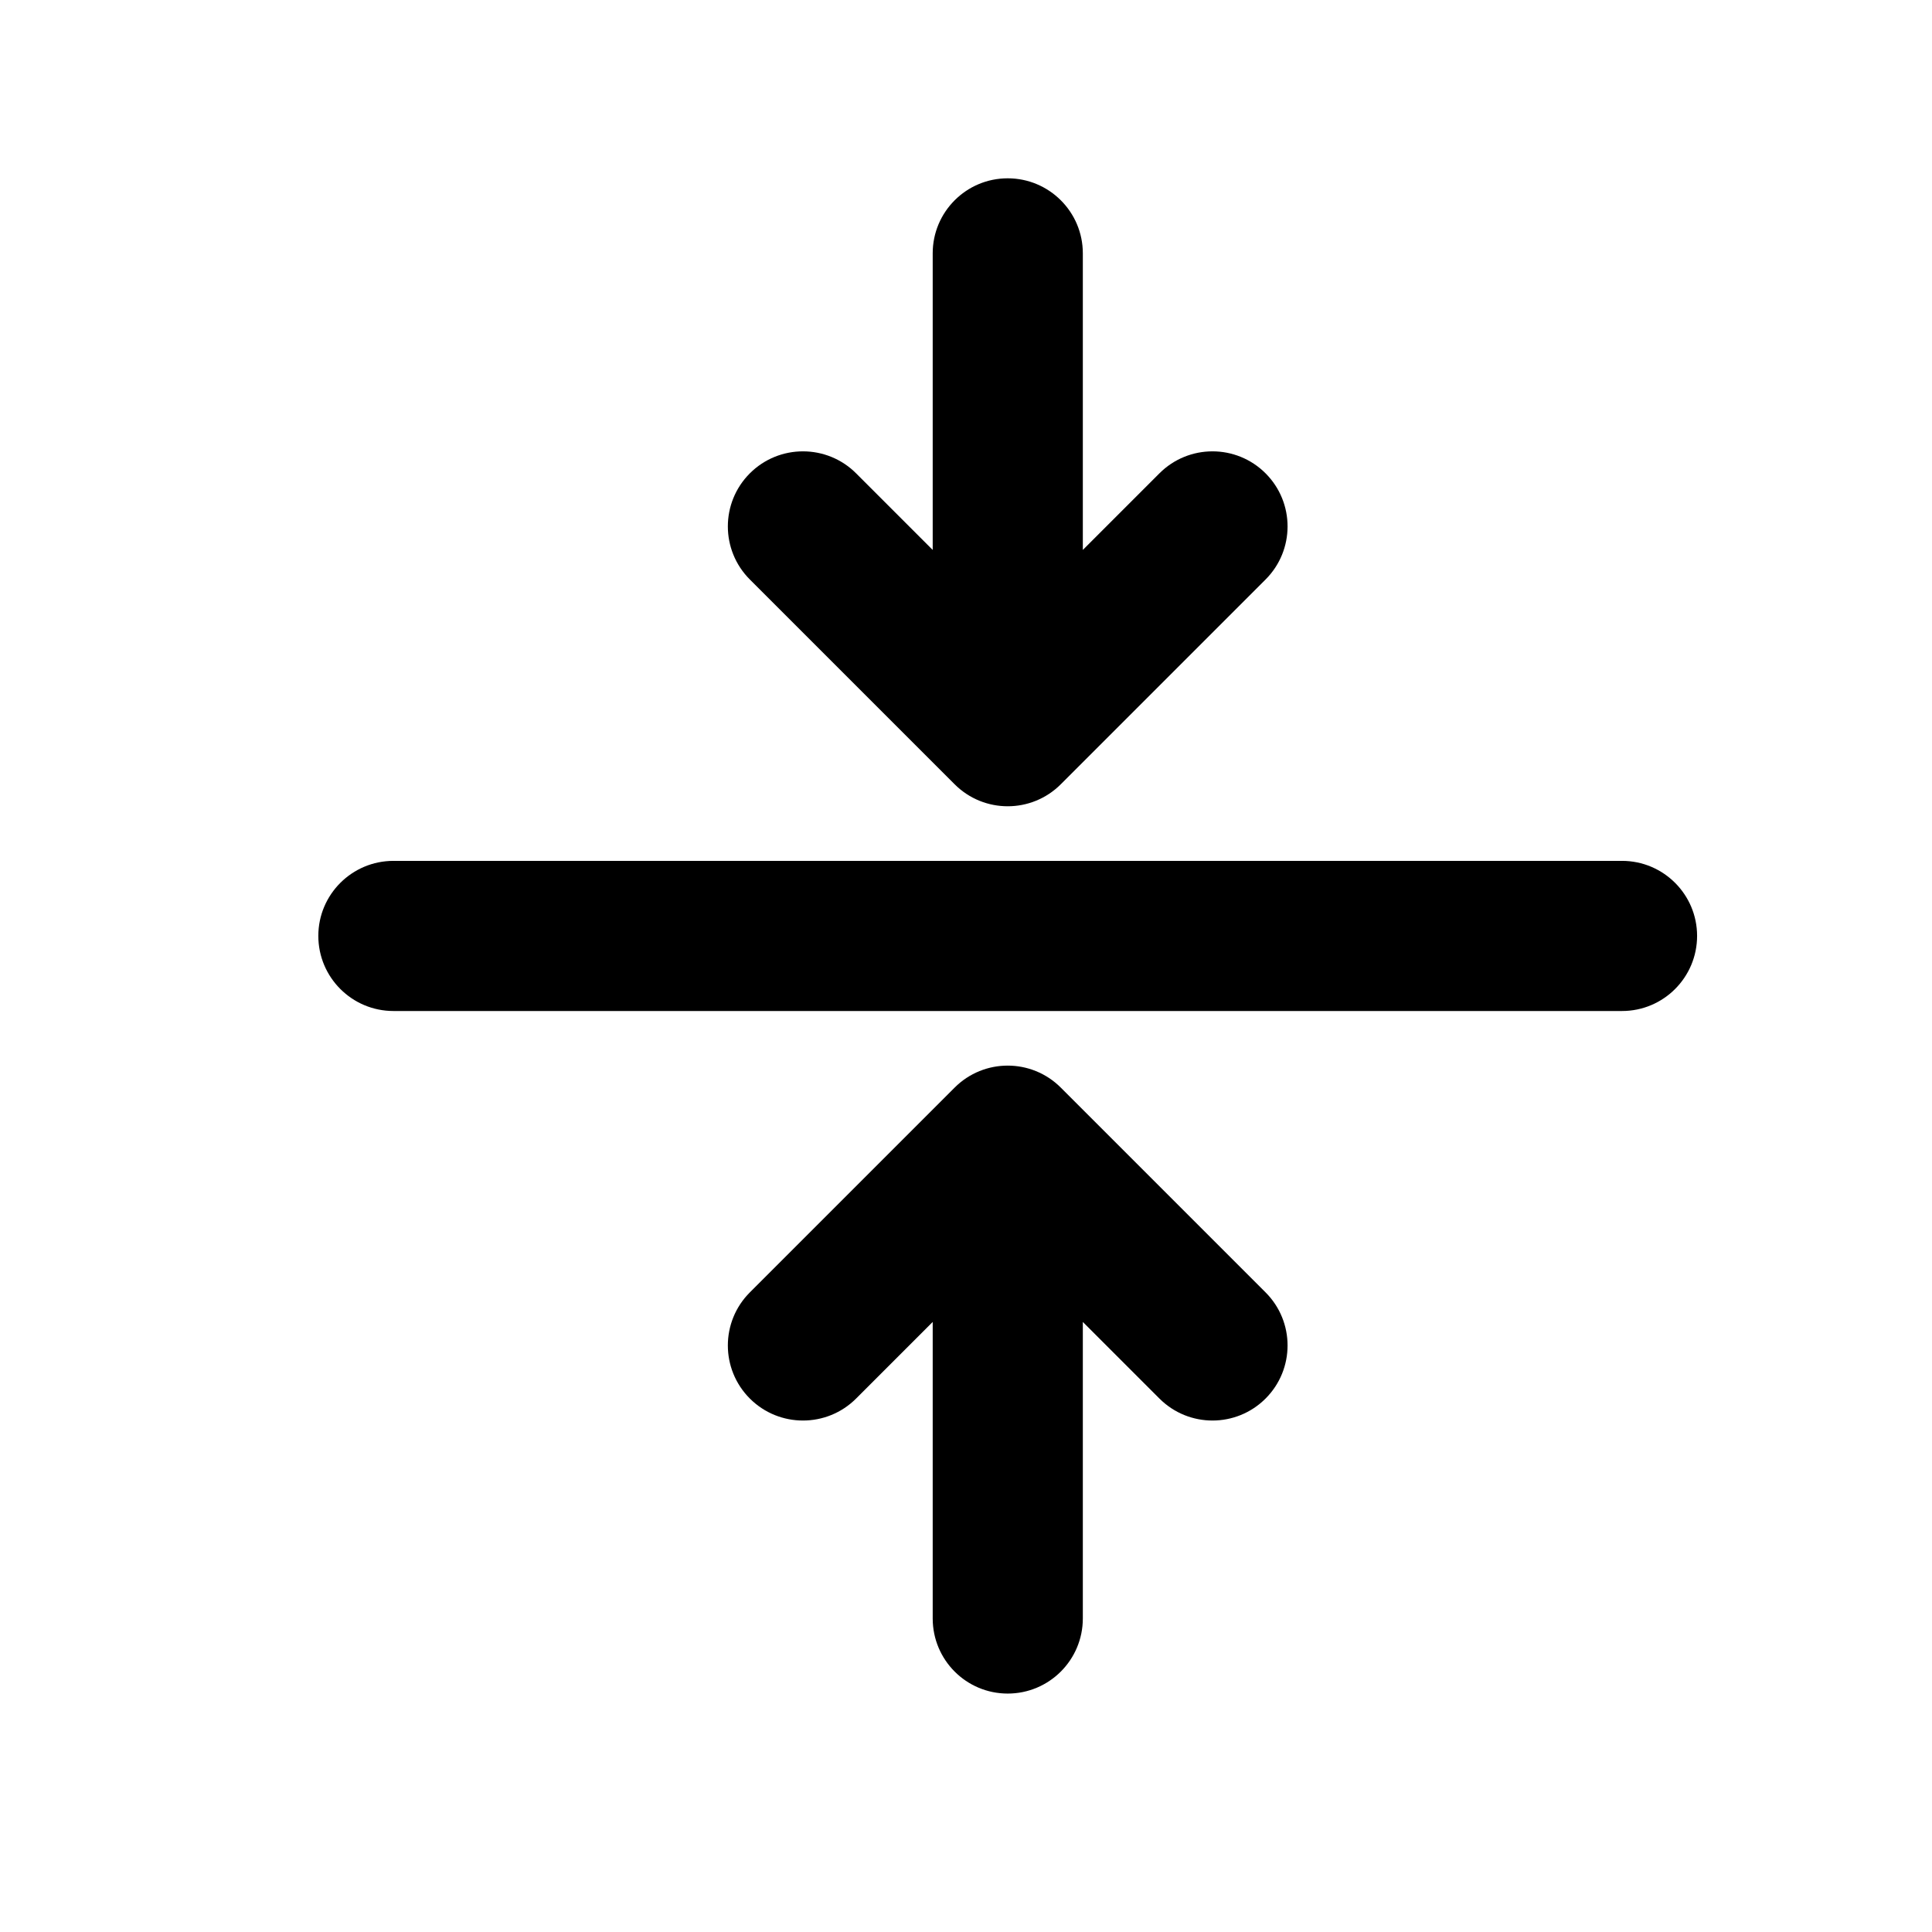
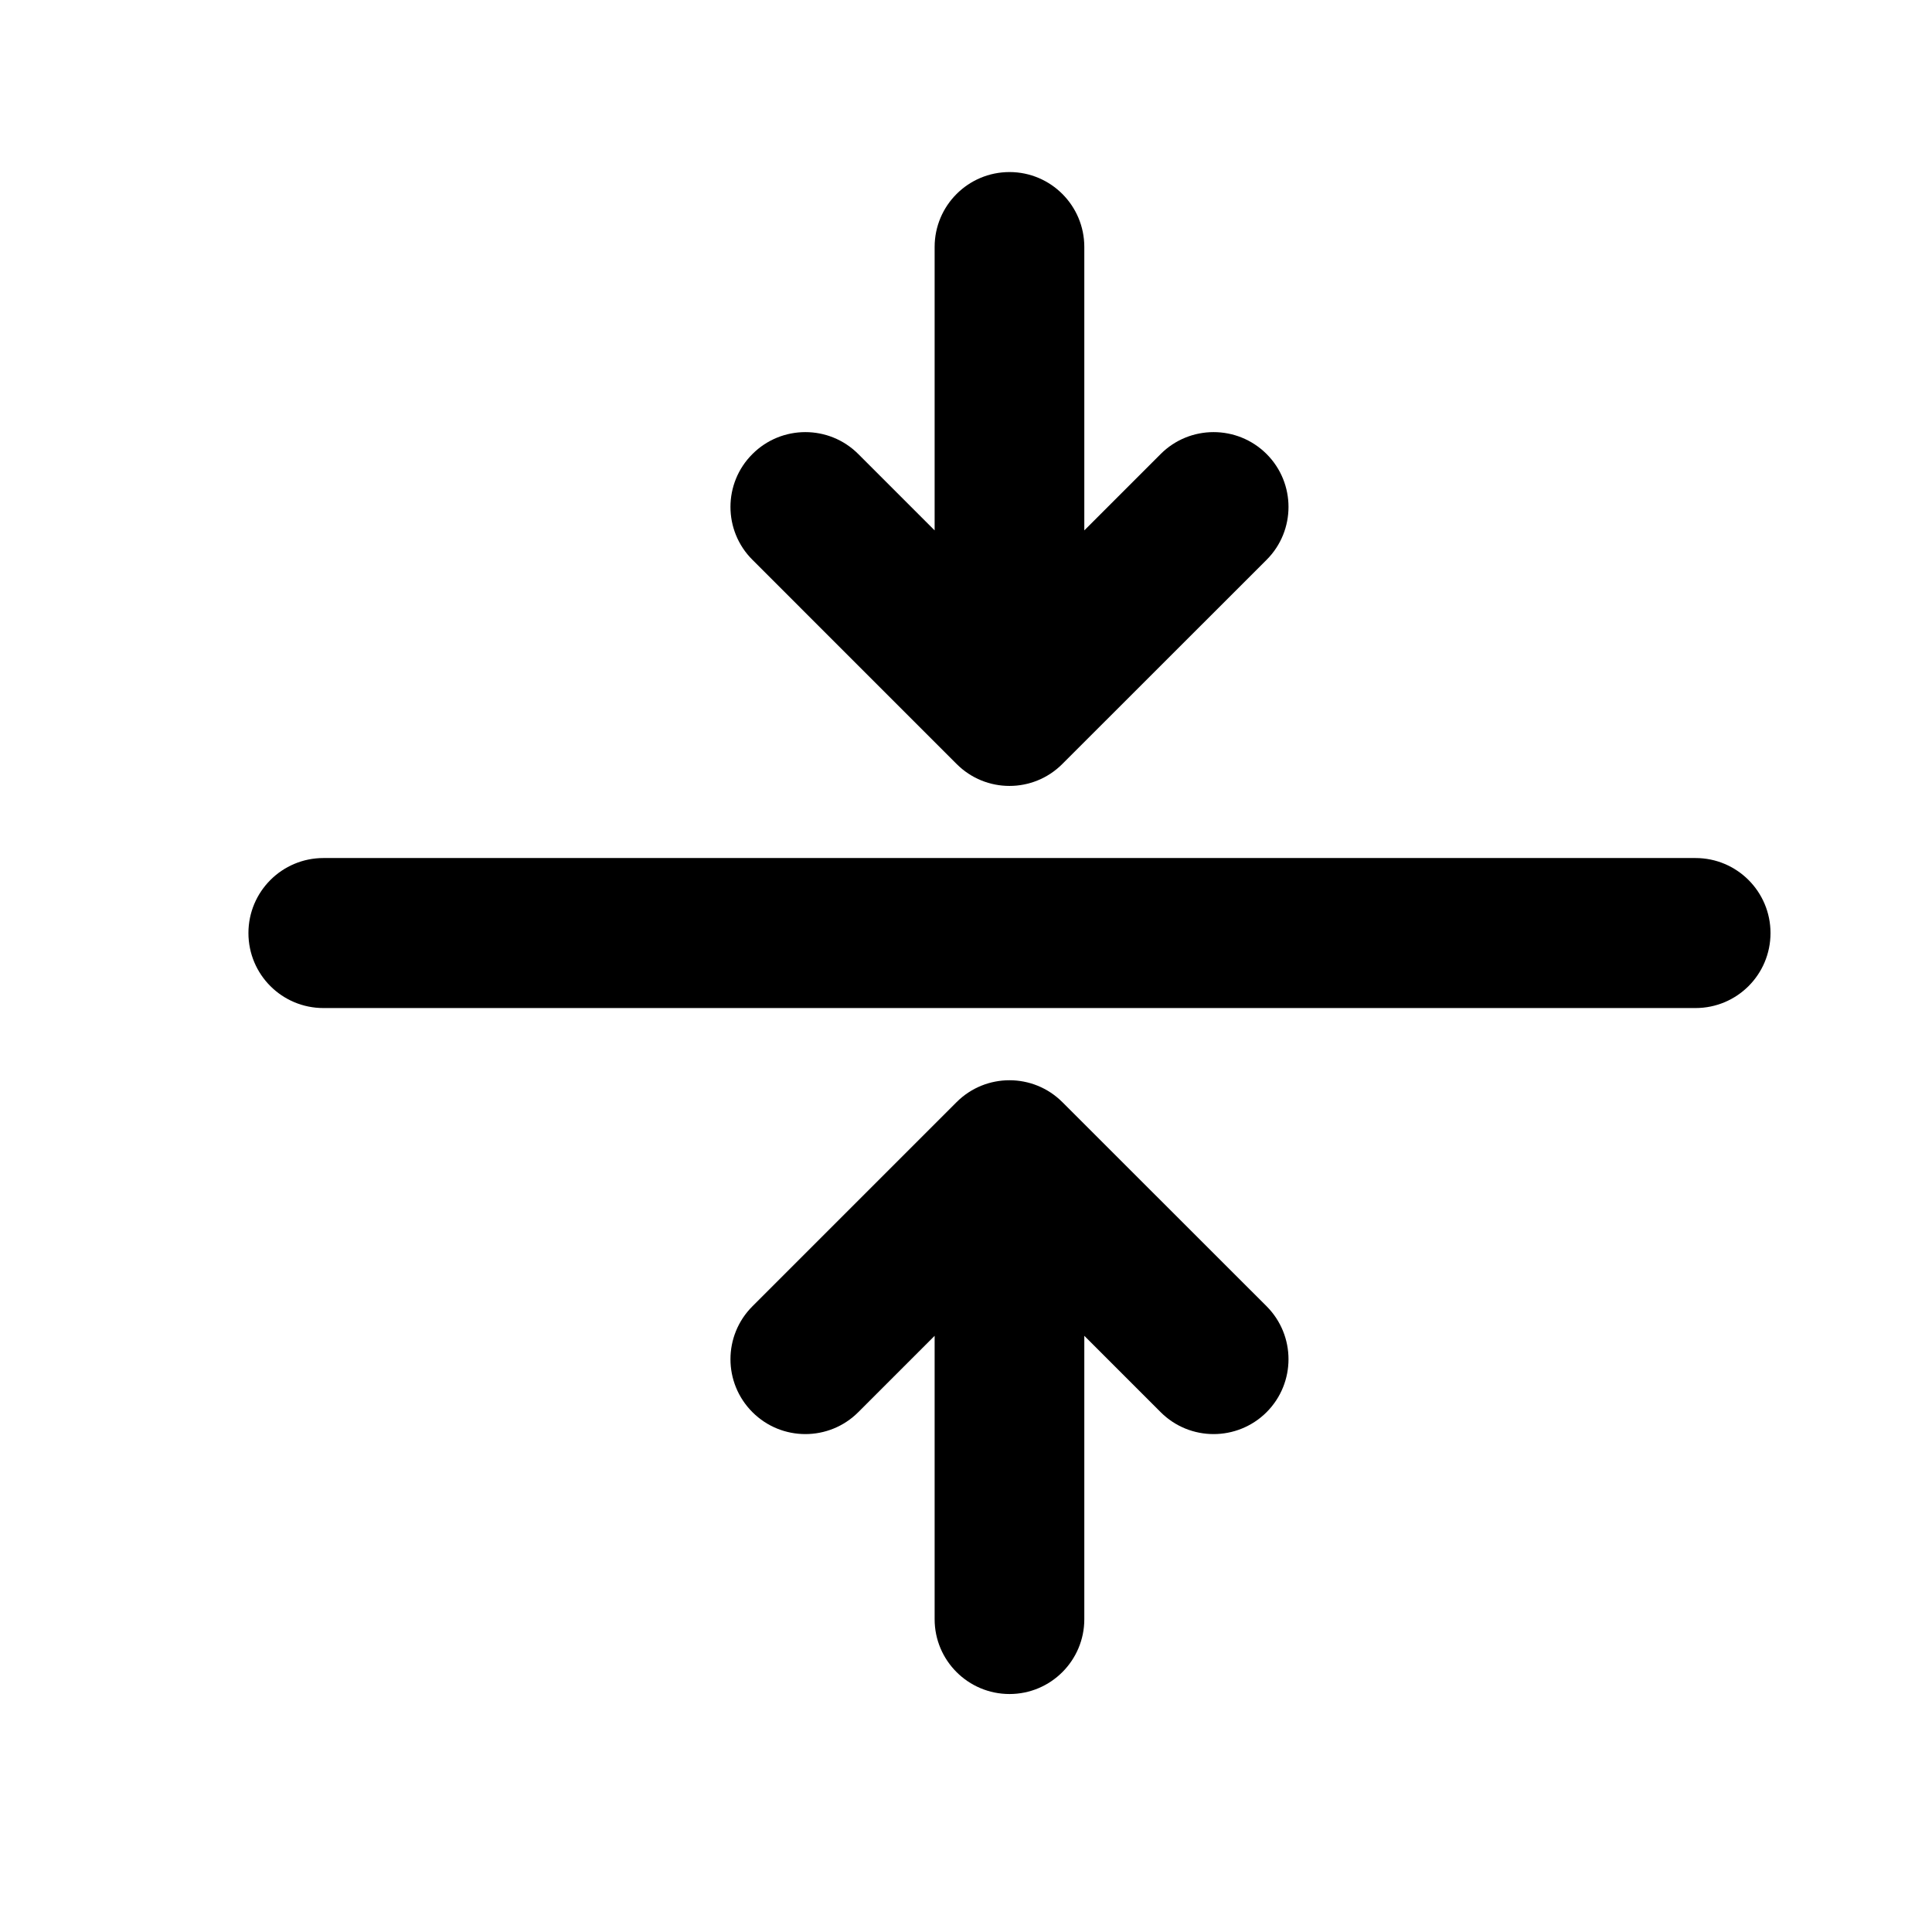
<svg xmlns="http://www.w3.org/2000/svg" width="17" height="17" viewBox="0 0 17 17" fill="none">
  <mask id="mask0_102_834" style="mask-type:alpha" maskUnits="userSpaceOnUse" x="0" y="0" width="17" height="17">
-     <rect x="0.867" y="0.236" width="16" height="16" fill="#DCDCDC" />
+     <rect x="0.883" y="0.21" width="16" height="16" fill="#DCDCDC" />
  </mask>
  <g mask="url(#mask0_102_834)">
-     <path d="M8.867 1.569C9.232 1.569 9.528 1.865 9.528 2.229V4.839L10.202 4.165C10.46 3.907 10.878 3.907 11.136 4.165C11.394 4.423 11.394 4.841 11.136 5.099L9.334 6.901C9.076 7.159 8.658 7.159 8.4 6.901L6.598 5.099C6.34 4.841 6.34 4.423 6.598 4.165C6.856 3.907 7.275 3.907 7.533 4.165L8.207 4.839V2.229C8.207 1.865 8.502 1.569 8.867 1.569Z" fill="black" />
-     <path d="M6.598 11.372L8.4 9.57C8.658 9.312 9.076 9.312 9.334 9.57L11.136 11.372C11.394 11.63 11.394 12.048 11.136 12.306C10.878 12.564 10.46 12.564 10.202 12.306L9.528 11.632V14.241C9.528 14.606 9.232 14.902 8.867 14.902C8.502 14.902 8.207 14.606 8.207 14.241V11.632L7.533 12.306C7.275 12.564 6.856 12.564 6.598 12.306C6.34 12.048 6.34 11.63 6.598 11.372Z" fill="black" />
-     <path d="M3.462 7.575C3.097 7.575 2.801 7.871 2.801 8.235C2.801 8.6 3.097 8.896 3.462 8.896H14.273C14.637 8.896 14.933 8.6 14.933 8.235C14.933 7.871 14.637 7.575 14.273 7.575H3.462Z" fill="black" />
+     <path d="M2.846 7.55C2.481 7.55 2.186 7.846 2.186 8.21C2.186 8.575 2.481 8.87 2.846 8.87H14.919C15.284 8.87 15.579 8.575 15.579 8.21C15.579 7.846 15.284 7.55 14.919 7.55H2.846Z" fill="black" />
+     <path d="M9.541 2.173C9.541 1.809 9.246 1.514 8.883 1.514C8.519 1.514 8.224 1.809 8.224 2.173L8.224 4.667L7.552 3.995C7.295 3.738 6.878 3.738 6.621 3.995C6.363 4.252 6.363 4.669 6.621 4.926L8.417 6.722C8.674 6.98 9.091 6.98 9.348 6.722L11.145 4.926C11.402 4.669 11.402 4.252 11.145 3.995C10.887 3.738 10.47 3.738 10.213 3.995L9.541 4.667L9.541 2.173Z" fill="black" />
+     <path d="M8.224 14.248C8.224 14.611 8.519 14.906 8.883 14.906C9.246 14.906 9.541 14.611 9.541 14.248L9.541 11.754L10.213 12.426C10.47 12.683 10.887 12.683 11.145 12.426C11.402 12.168 11.402 11.752 11.145 11.494L9.348 9.698C9.091 9.441 8.674 9.441 8.417 9.698L6.621 11.494C6.363 11.752 6.363 12.168 6.621 12.426C6.878 12.683 7.295 12.683 7.552 12.426L8.224 11.754L8.224 14.248Z" fill="black" />
  </g>
</svg>
